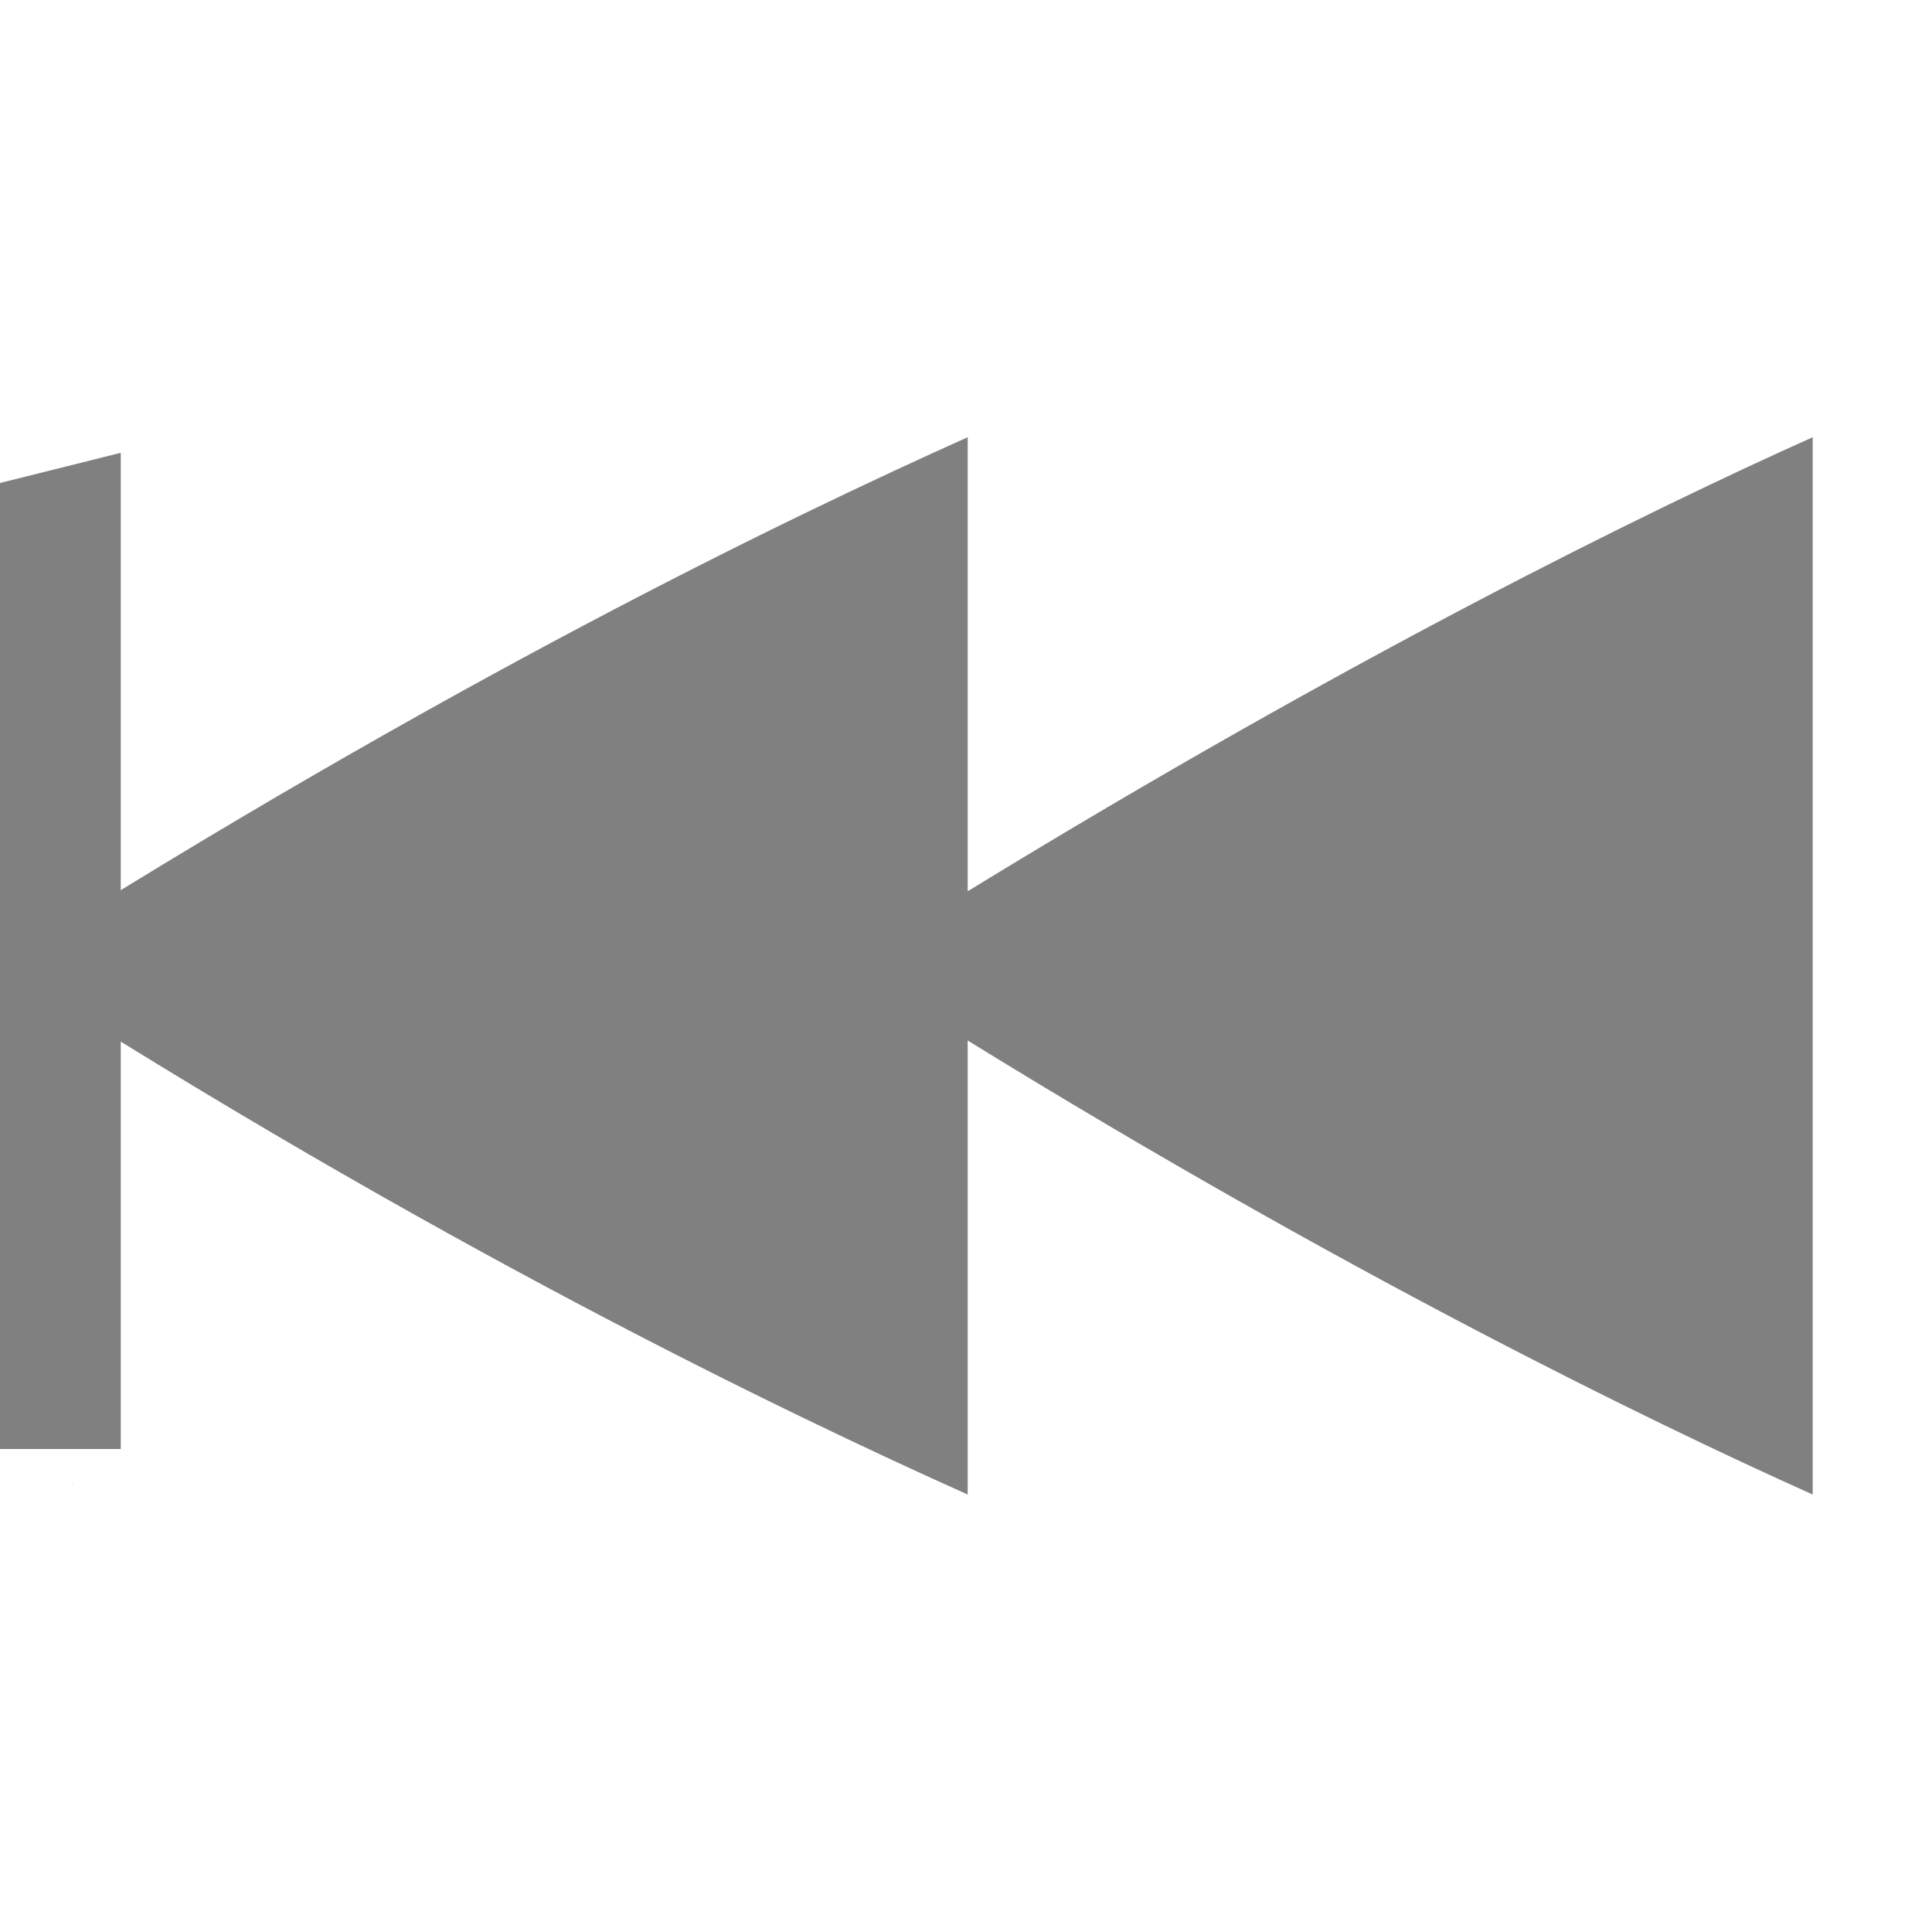
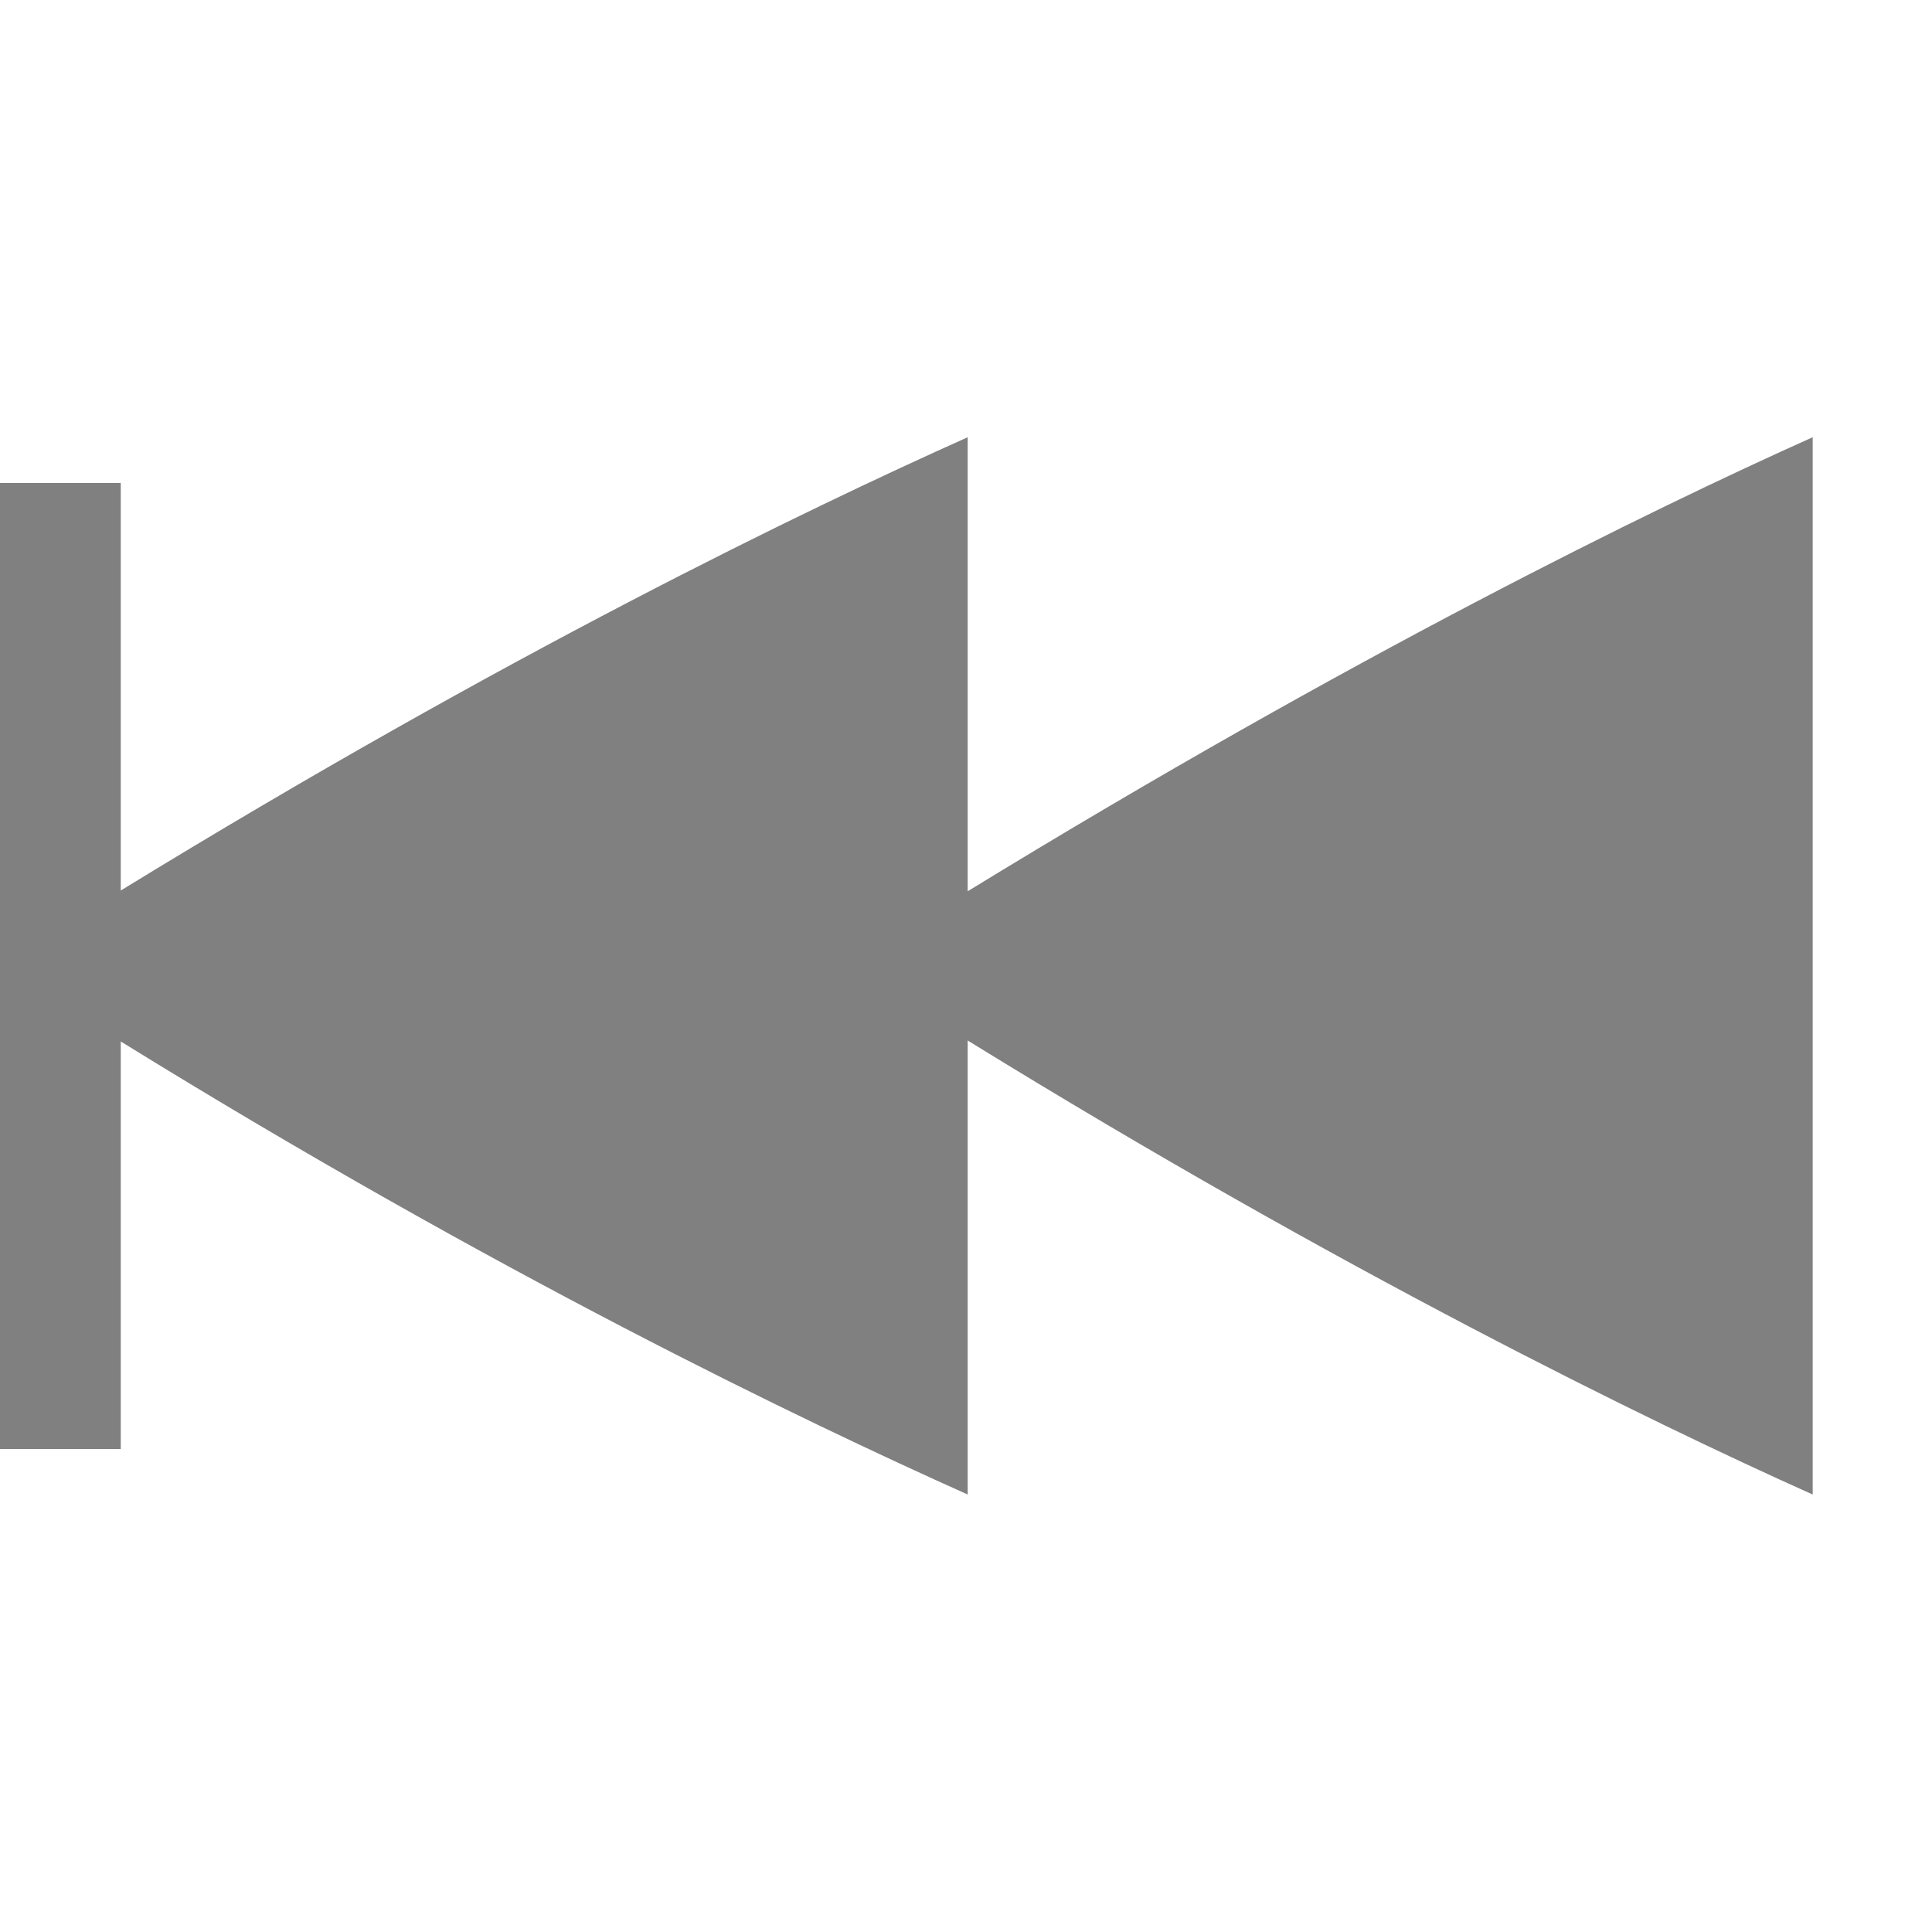
- <svg xmlns="http://www.w3.org/2000/svg" height="16" width="16">
-   <g color="#000" fill="gray">
-     <path d="M8.014 3.621C6.53 4.286 3.705 5.645 0 7.996c3.584 2.302 6.501 3.703 8.014 4.381v-3.76c3.101 1.913 5.636 3.15 6.998 3.76V3.621c-1.34.6-3.813 1.809-6.998 3.76zM.619 12.258c-.01.021-.002.001-.01.017a.67.67 0 0 1-.018.037l.001-.001.026-.052z" overflow="visible" style="marker:none" />
-     <path d="M1 12H0V4l1-.25z" font-family="sans-serif" font-weight="400" overflow="visible" style="line-height:normal;text-indent:0;text-align:start;text-decoration-line:none;text-decoration-style:solid;text-decoration-color:#000;text-transform:none;isolation:auto;mix-blend-mode:normal;marker:none" white-space="normal" />
-   </g>
+ <svg xmlns="http://www.w3.org/2000/svg" height="16" width="16" version="1.1" id="svg8">
+   <defs id="defs12" />
+   <path id="path2" style="color:#000000;fill:#808080;marker:none" d="m 8.014,3.621 c -1.346,0.603 -3.804,1.786 -7.014,3.754 v -3.375 h -1 v 3.996 4.004 h 1 v -3.375 c 3.123,1.93 5.644,3.138 7.014,3.752 v -3.76 c 3.101,1.913 5.636,3.15 6.998,3.76 v -8.756 c -1.34,0.6 -3.813,1.809 -6.998,3.76 z" />
</svg>
